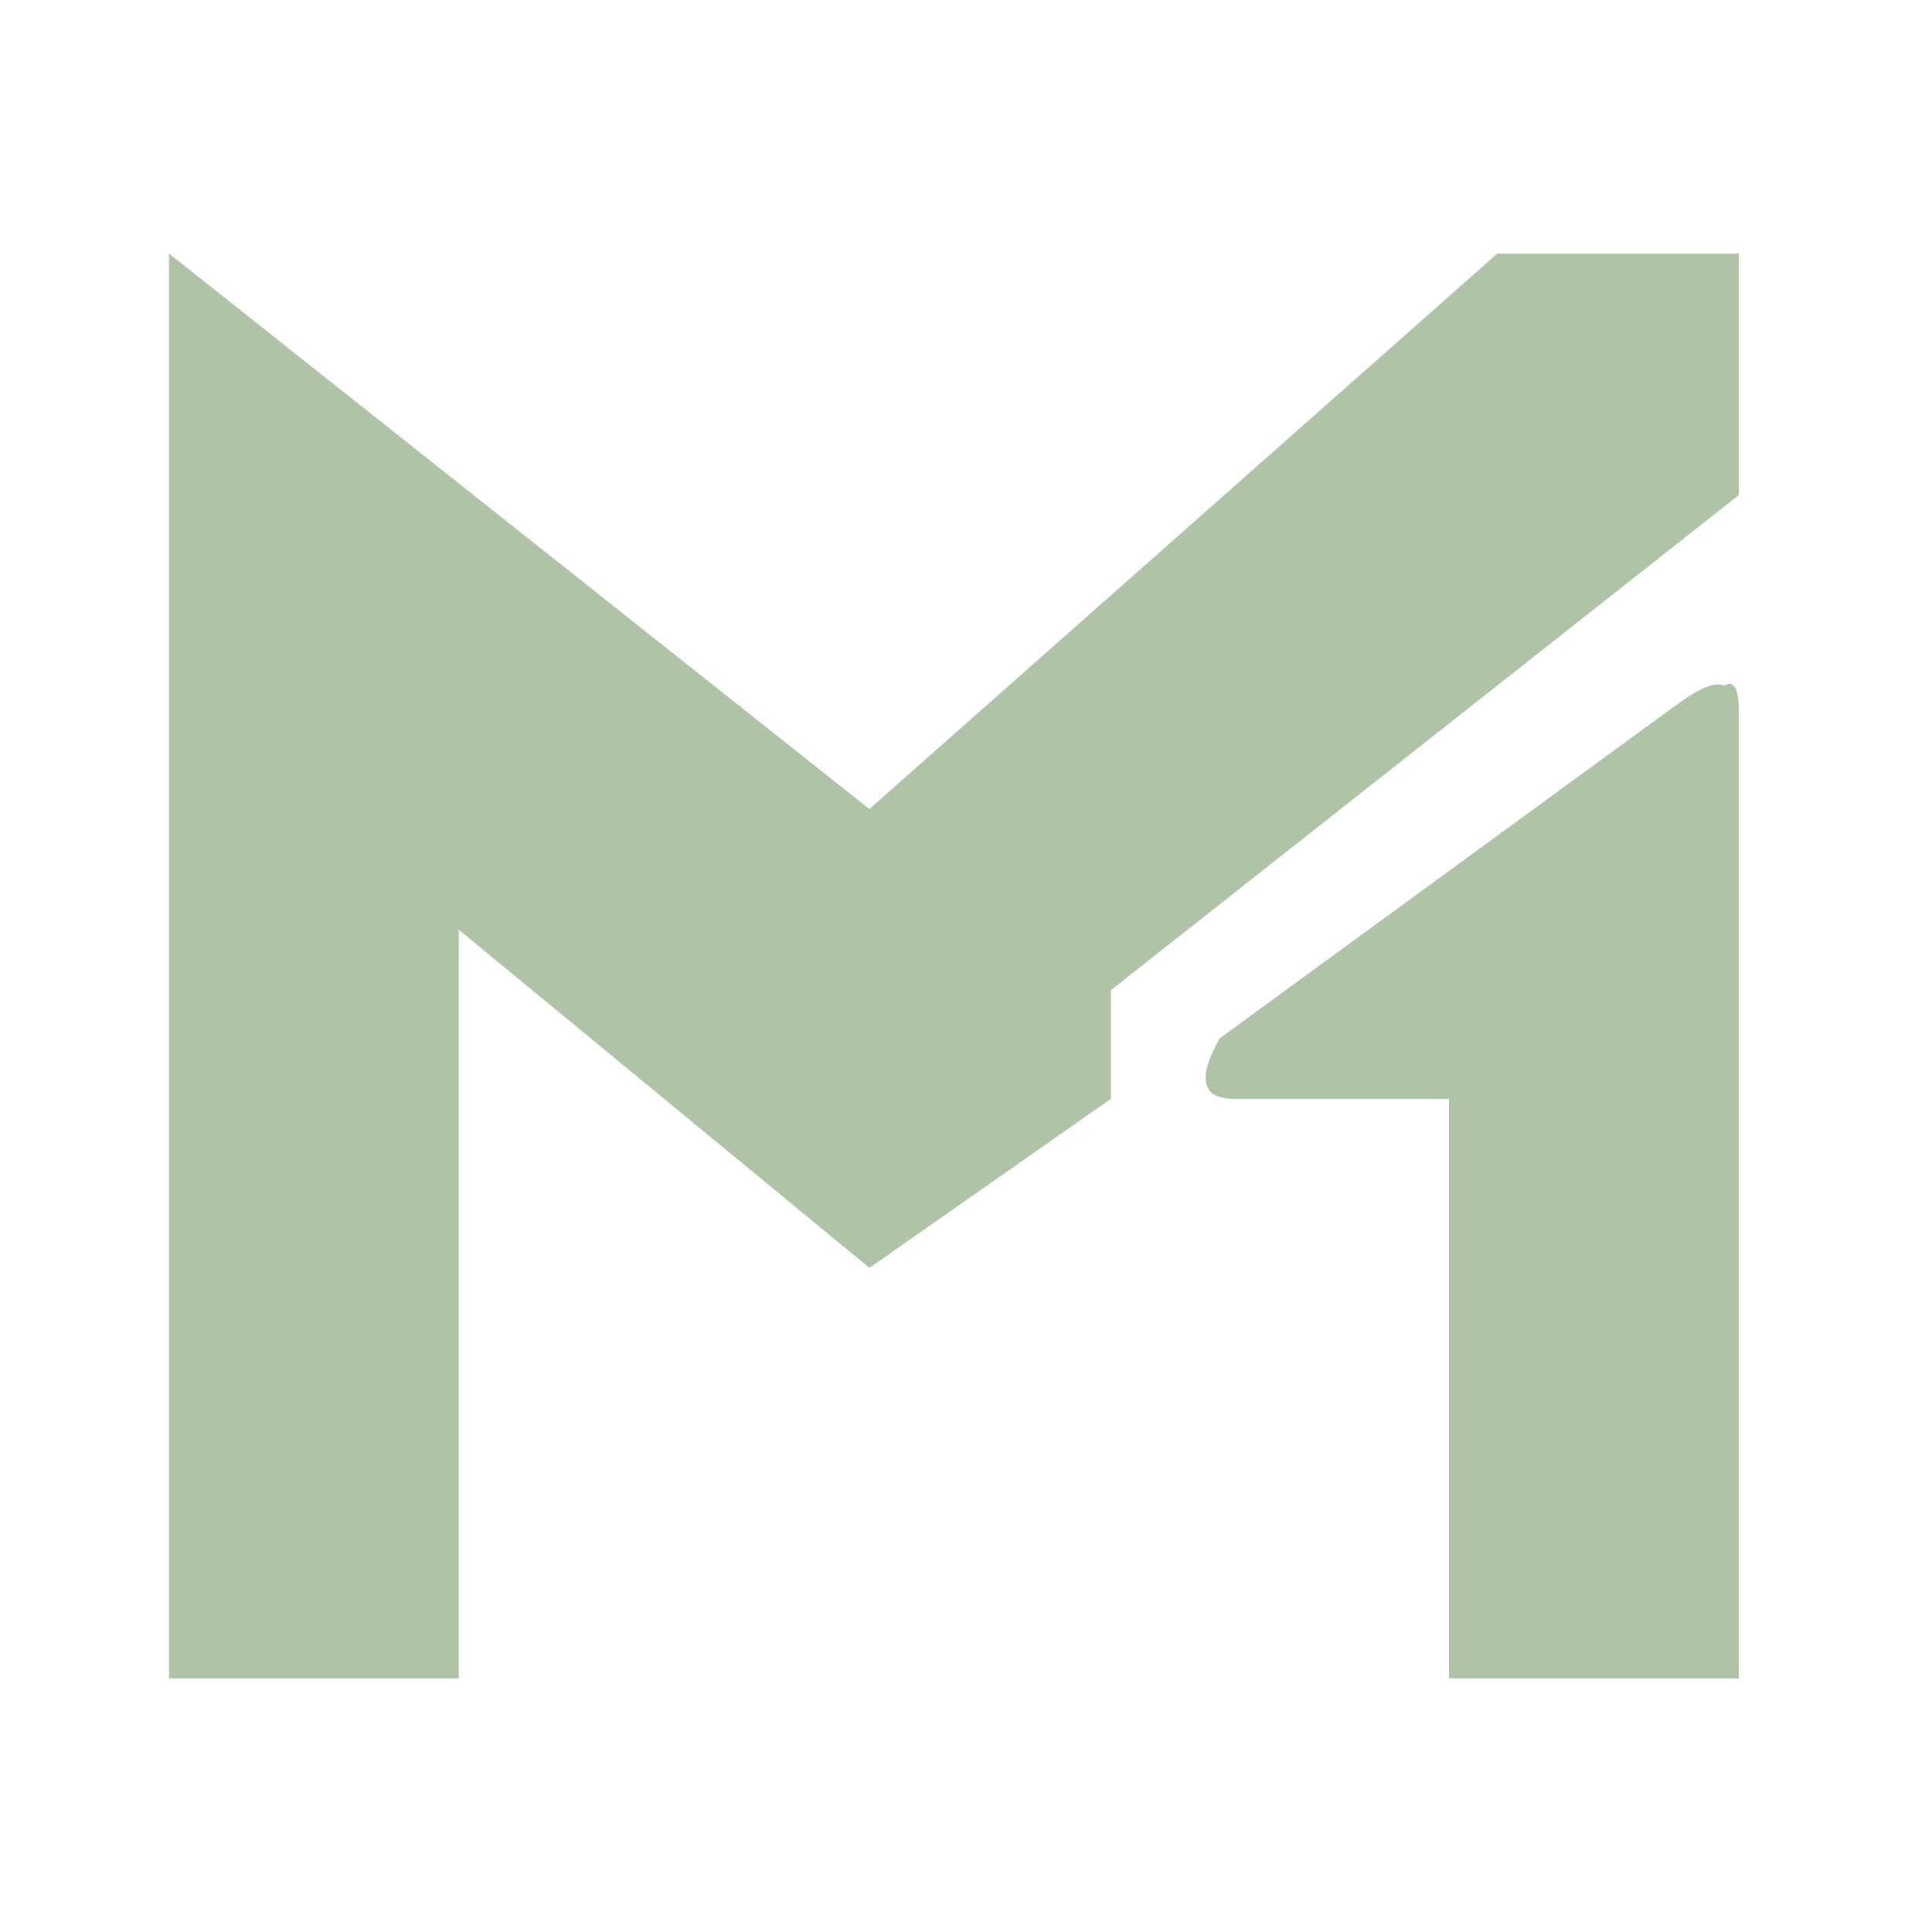
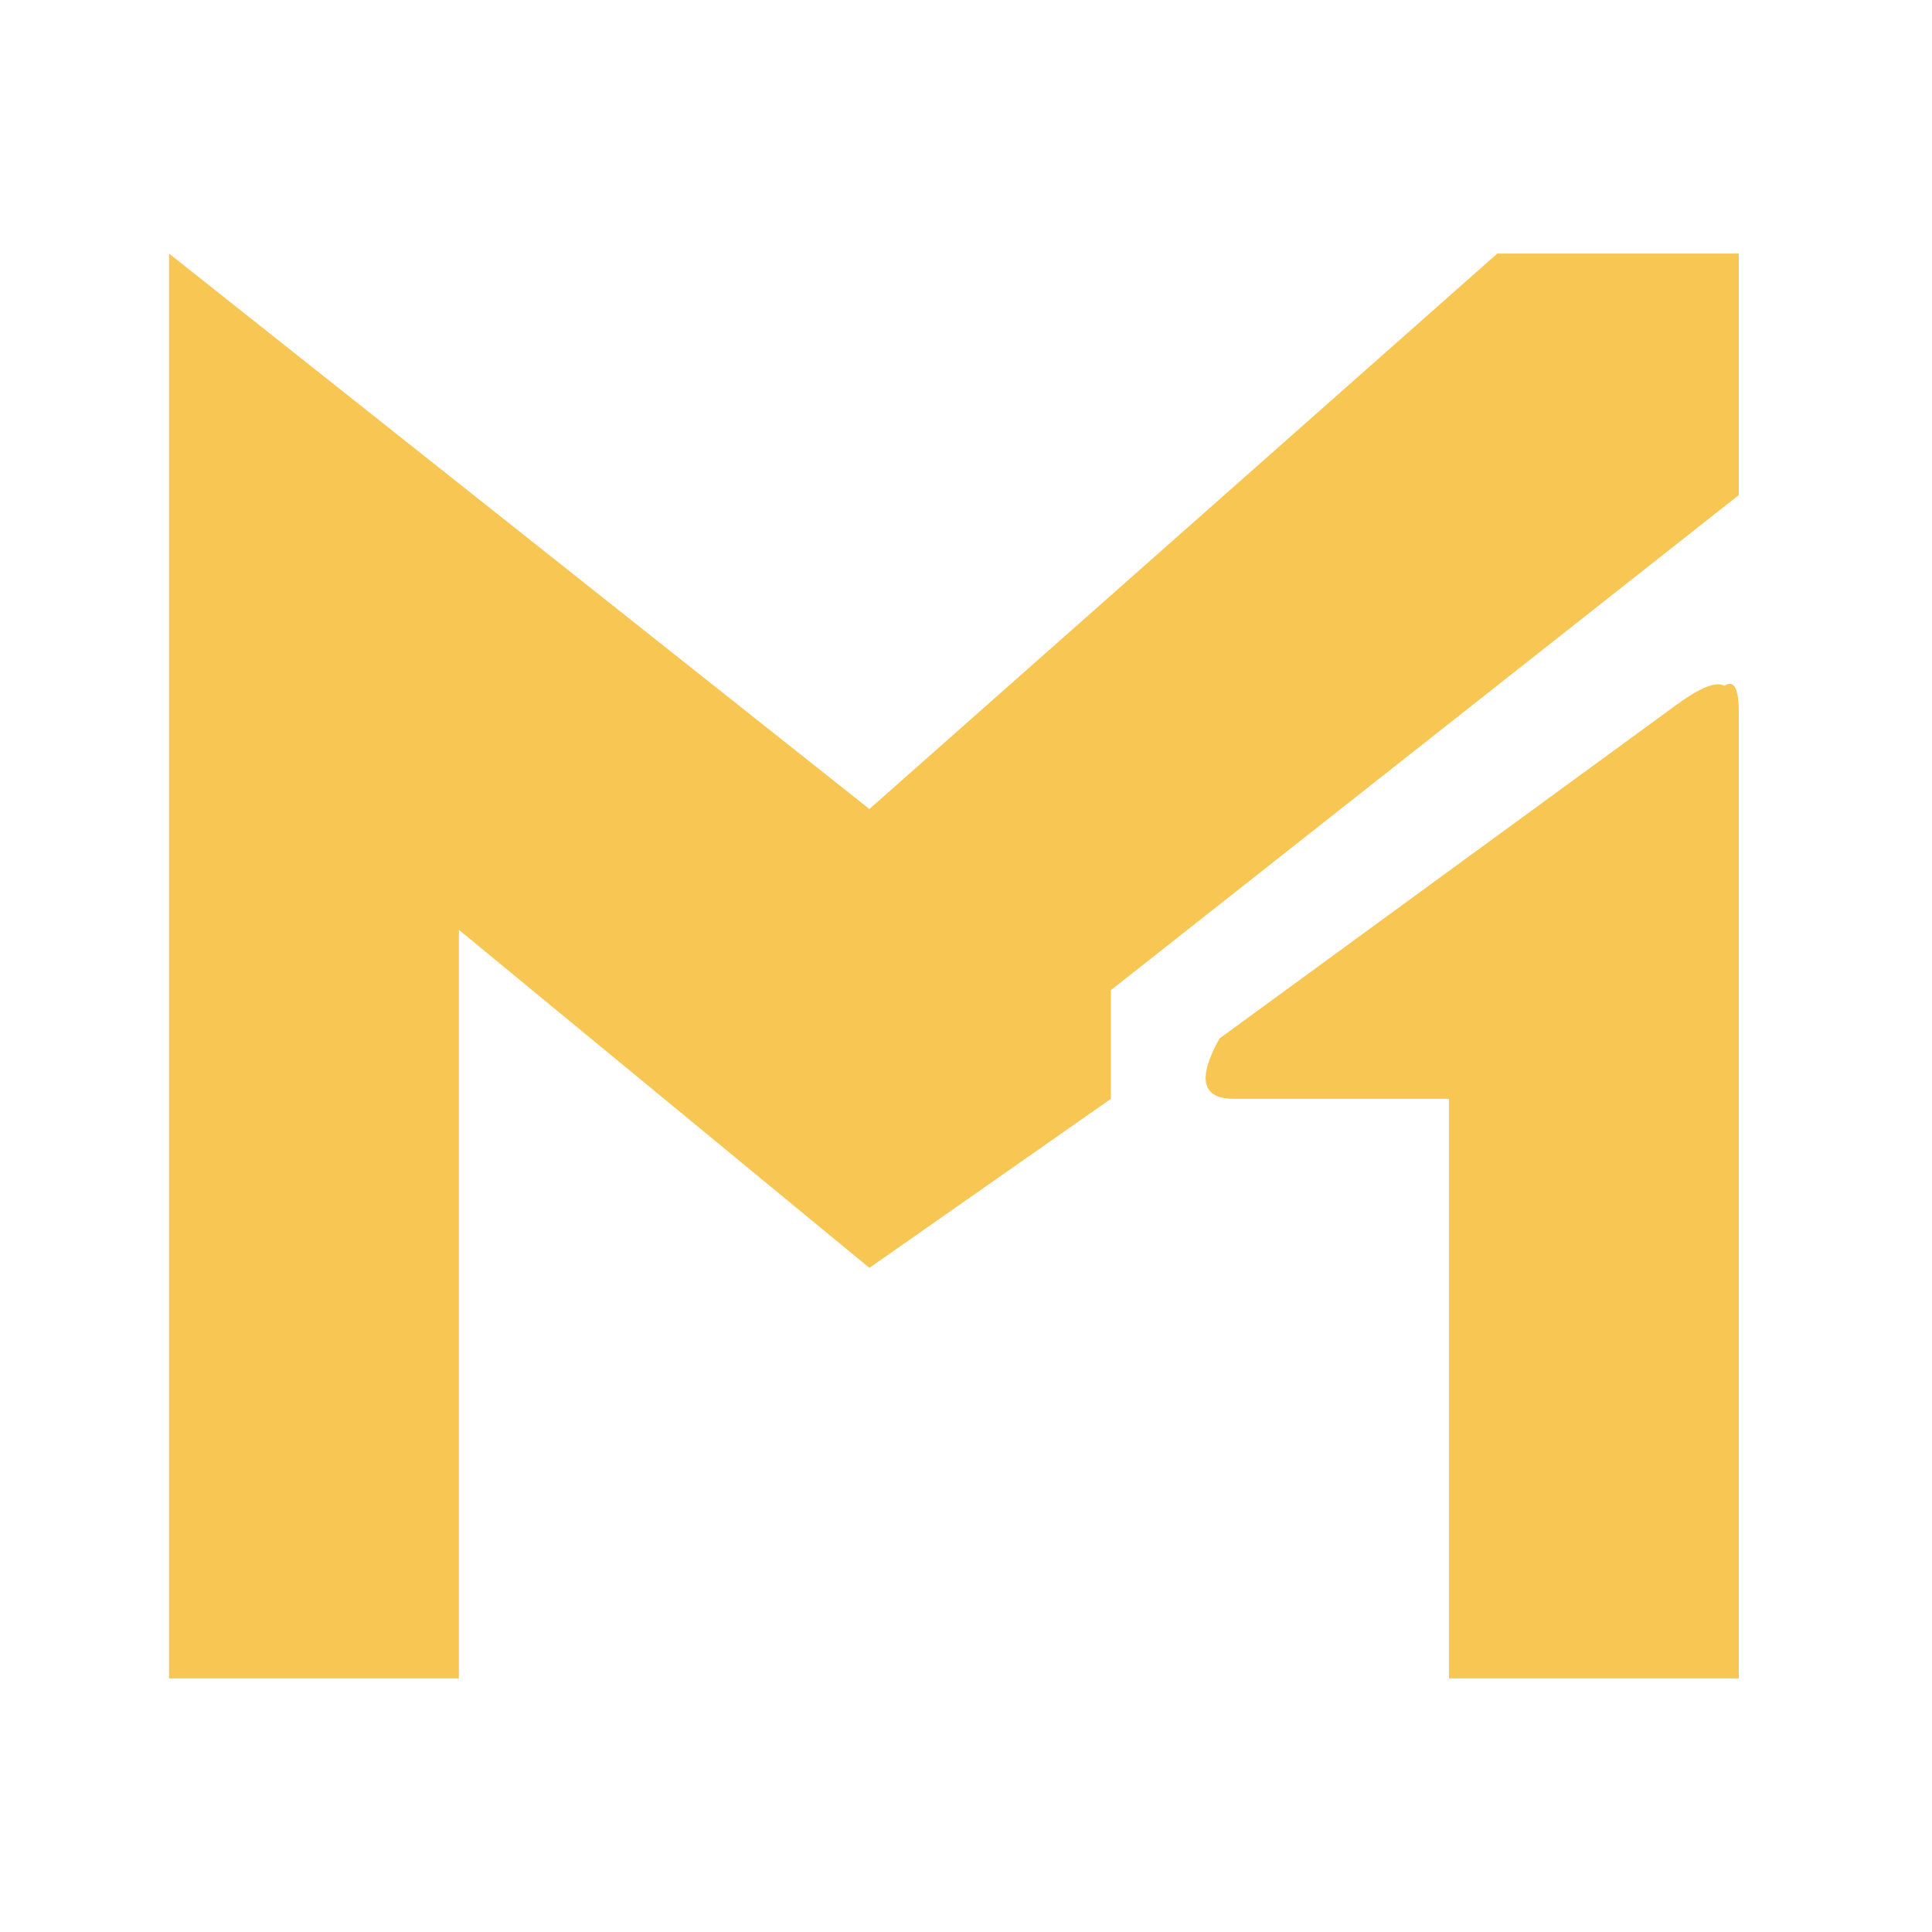
<svg xmlns="http://www.w3.org/2000/svg" width="128" height="128" viewBox="24 28 80 73" role="img" aria-label="MingRay brand mark">
-   <path fill="#AFC3A7" d="M31 35 L60 58 L86 35 L96 35 L96 45 L70 65.5 L70 70 L60 77 L43 63 L43 94 L31 94 Z" />
-   <path fill="#AFC3A7" d="M95.4 52.9 Q96 52.5 96 54 L96 94 L84 94 L84 70 L75.1 70 Q73.1 70 74.5 67.5 L93.4 53.7 Q94.9 52.6 95.4 52.9 Z" />
+   <path fill="#F7C653" d="M31 35 L60 58 L86 35 L96 35 L96 45 L70 65.5 L70 70 L60 77 L43 63 L43 94 L31 94 Z" />
+   <path fill="#F7C653" d="M95.4 52.9 Q96 52.5 96 54 L96 94 L84 94 L84 70 L75.1 70 Q73.1 70 74.5 67.5 L93.4 53.7 Q94.9 52.6 95.4 52.9 Z" />
</svg>
